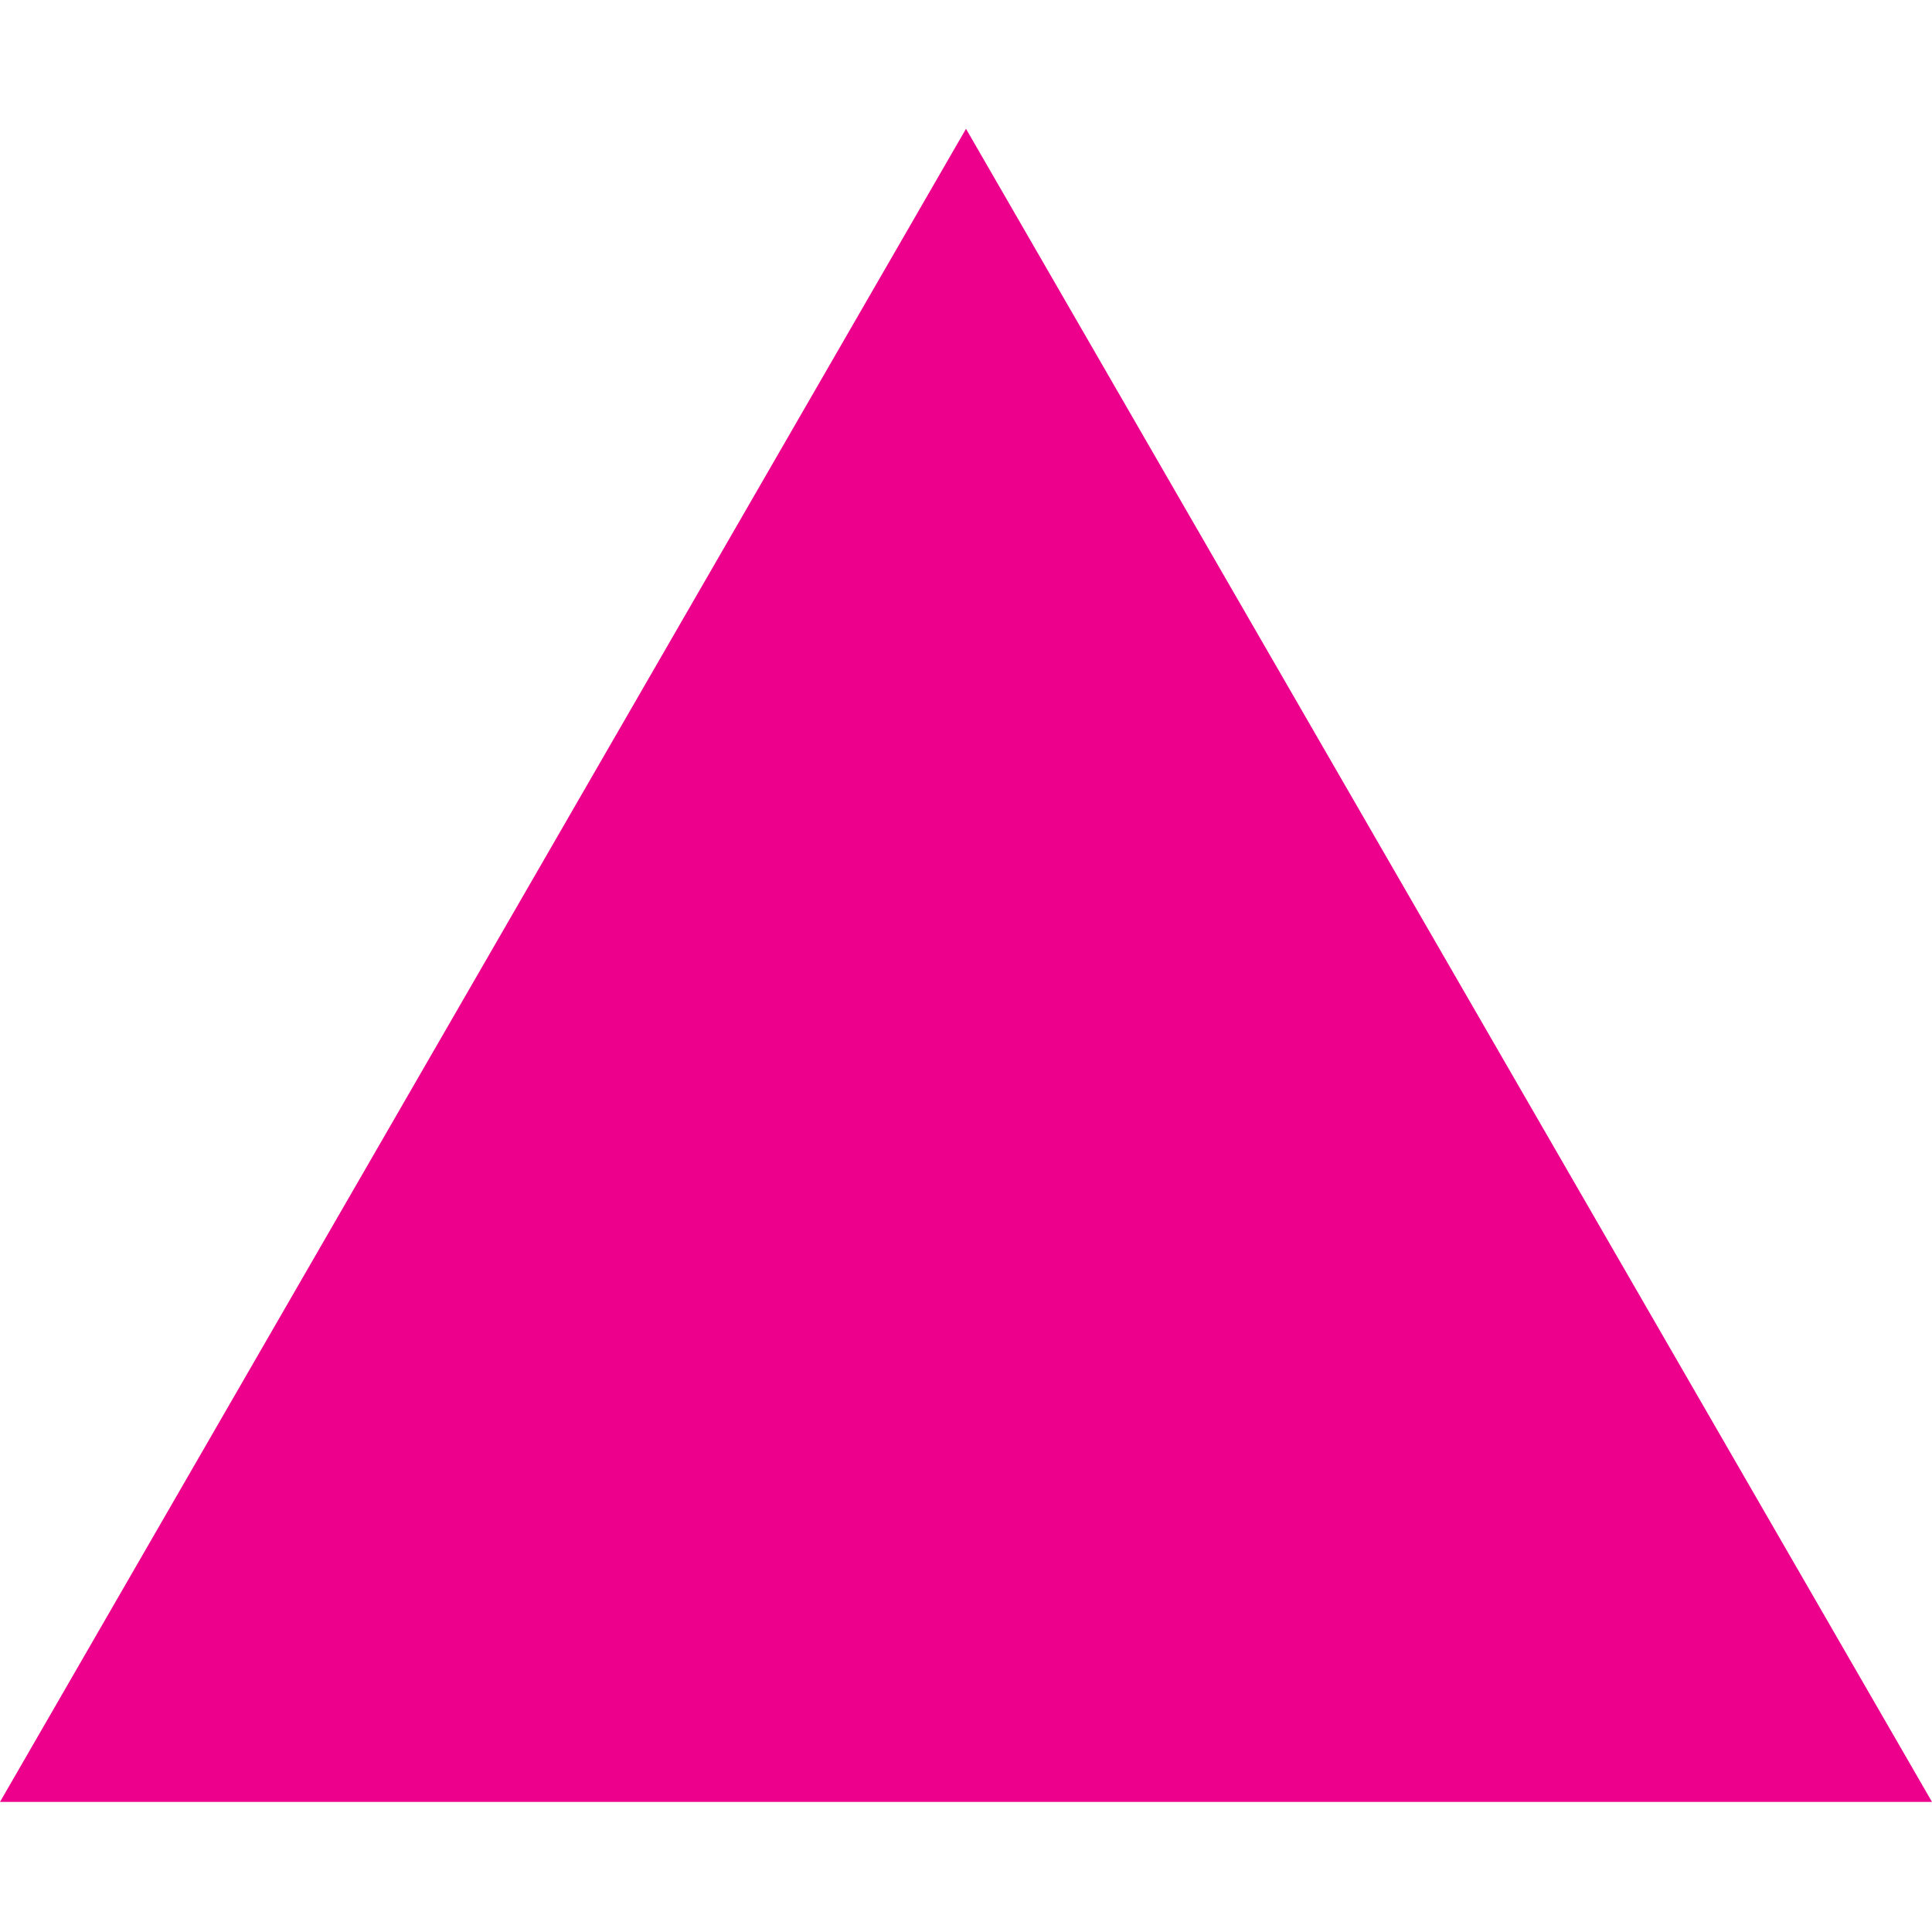
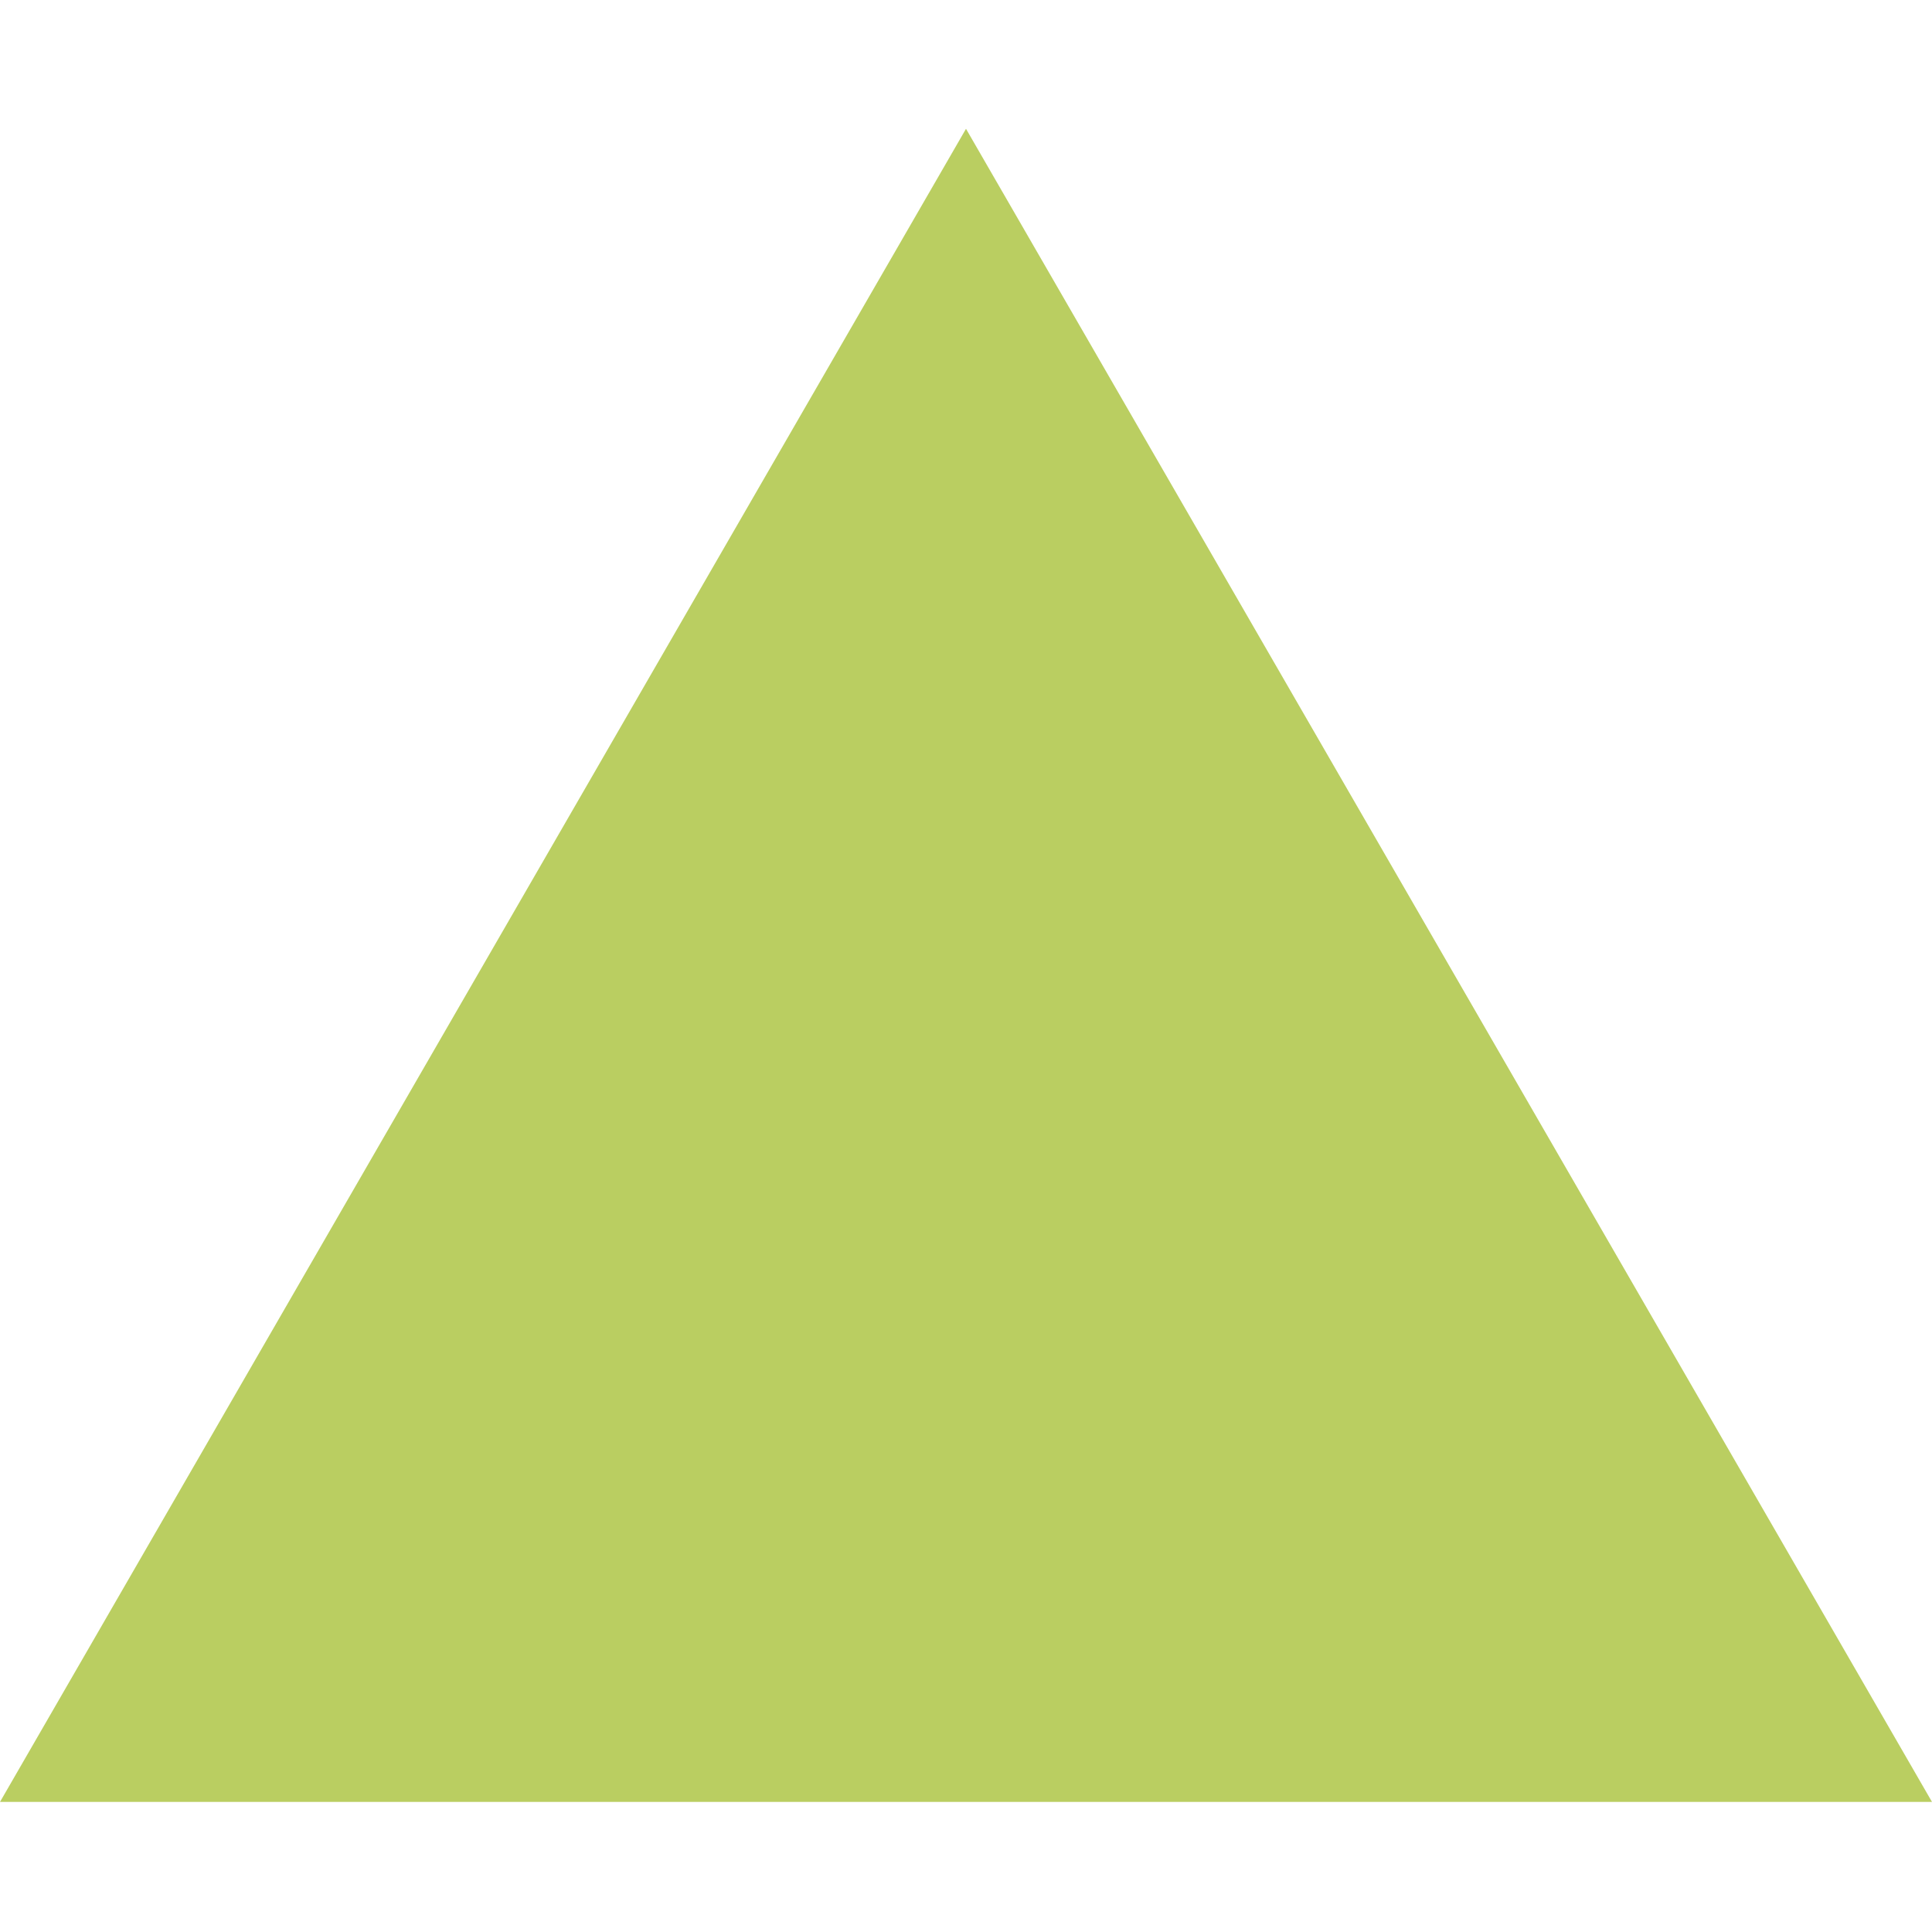
<svg xmlns="http://www.w3.org/2000/svg" version="1.1" baseProfile="tiny" id="Layer_2" x="0px" y="0px" width="30px" height="30px" viewBox="0 0 30 30" xml:space="preserve">
-   <path fill="#EC008C" d="M0,27.98L15,2l15,25.98H0z" />
+   <path fill="#bace61" d="M0,27.98L15,2l15,25.98H0z" />
</svg>
